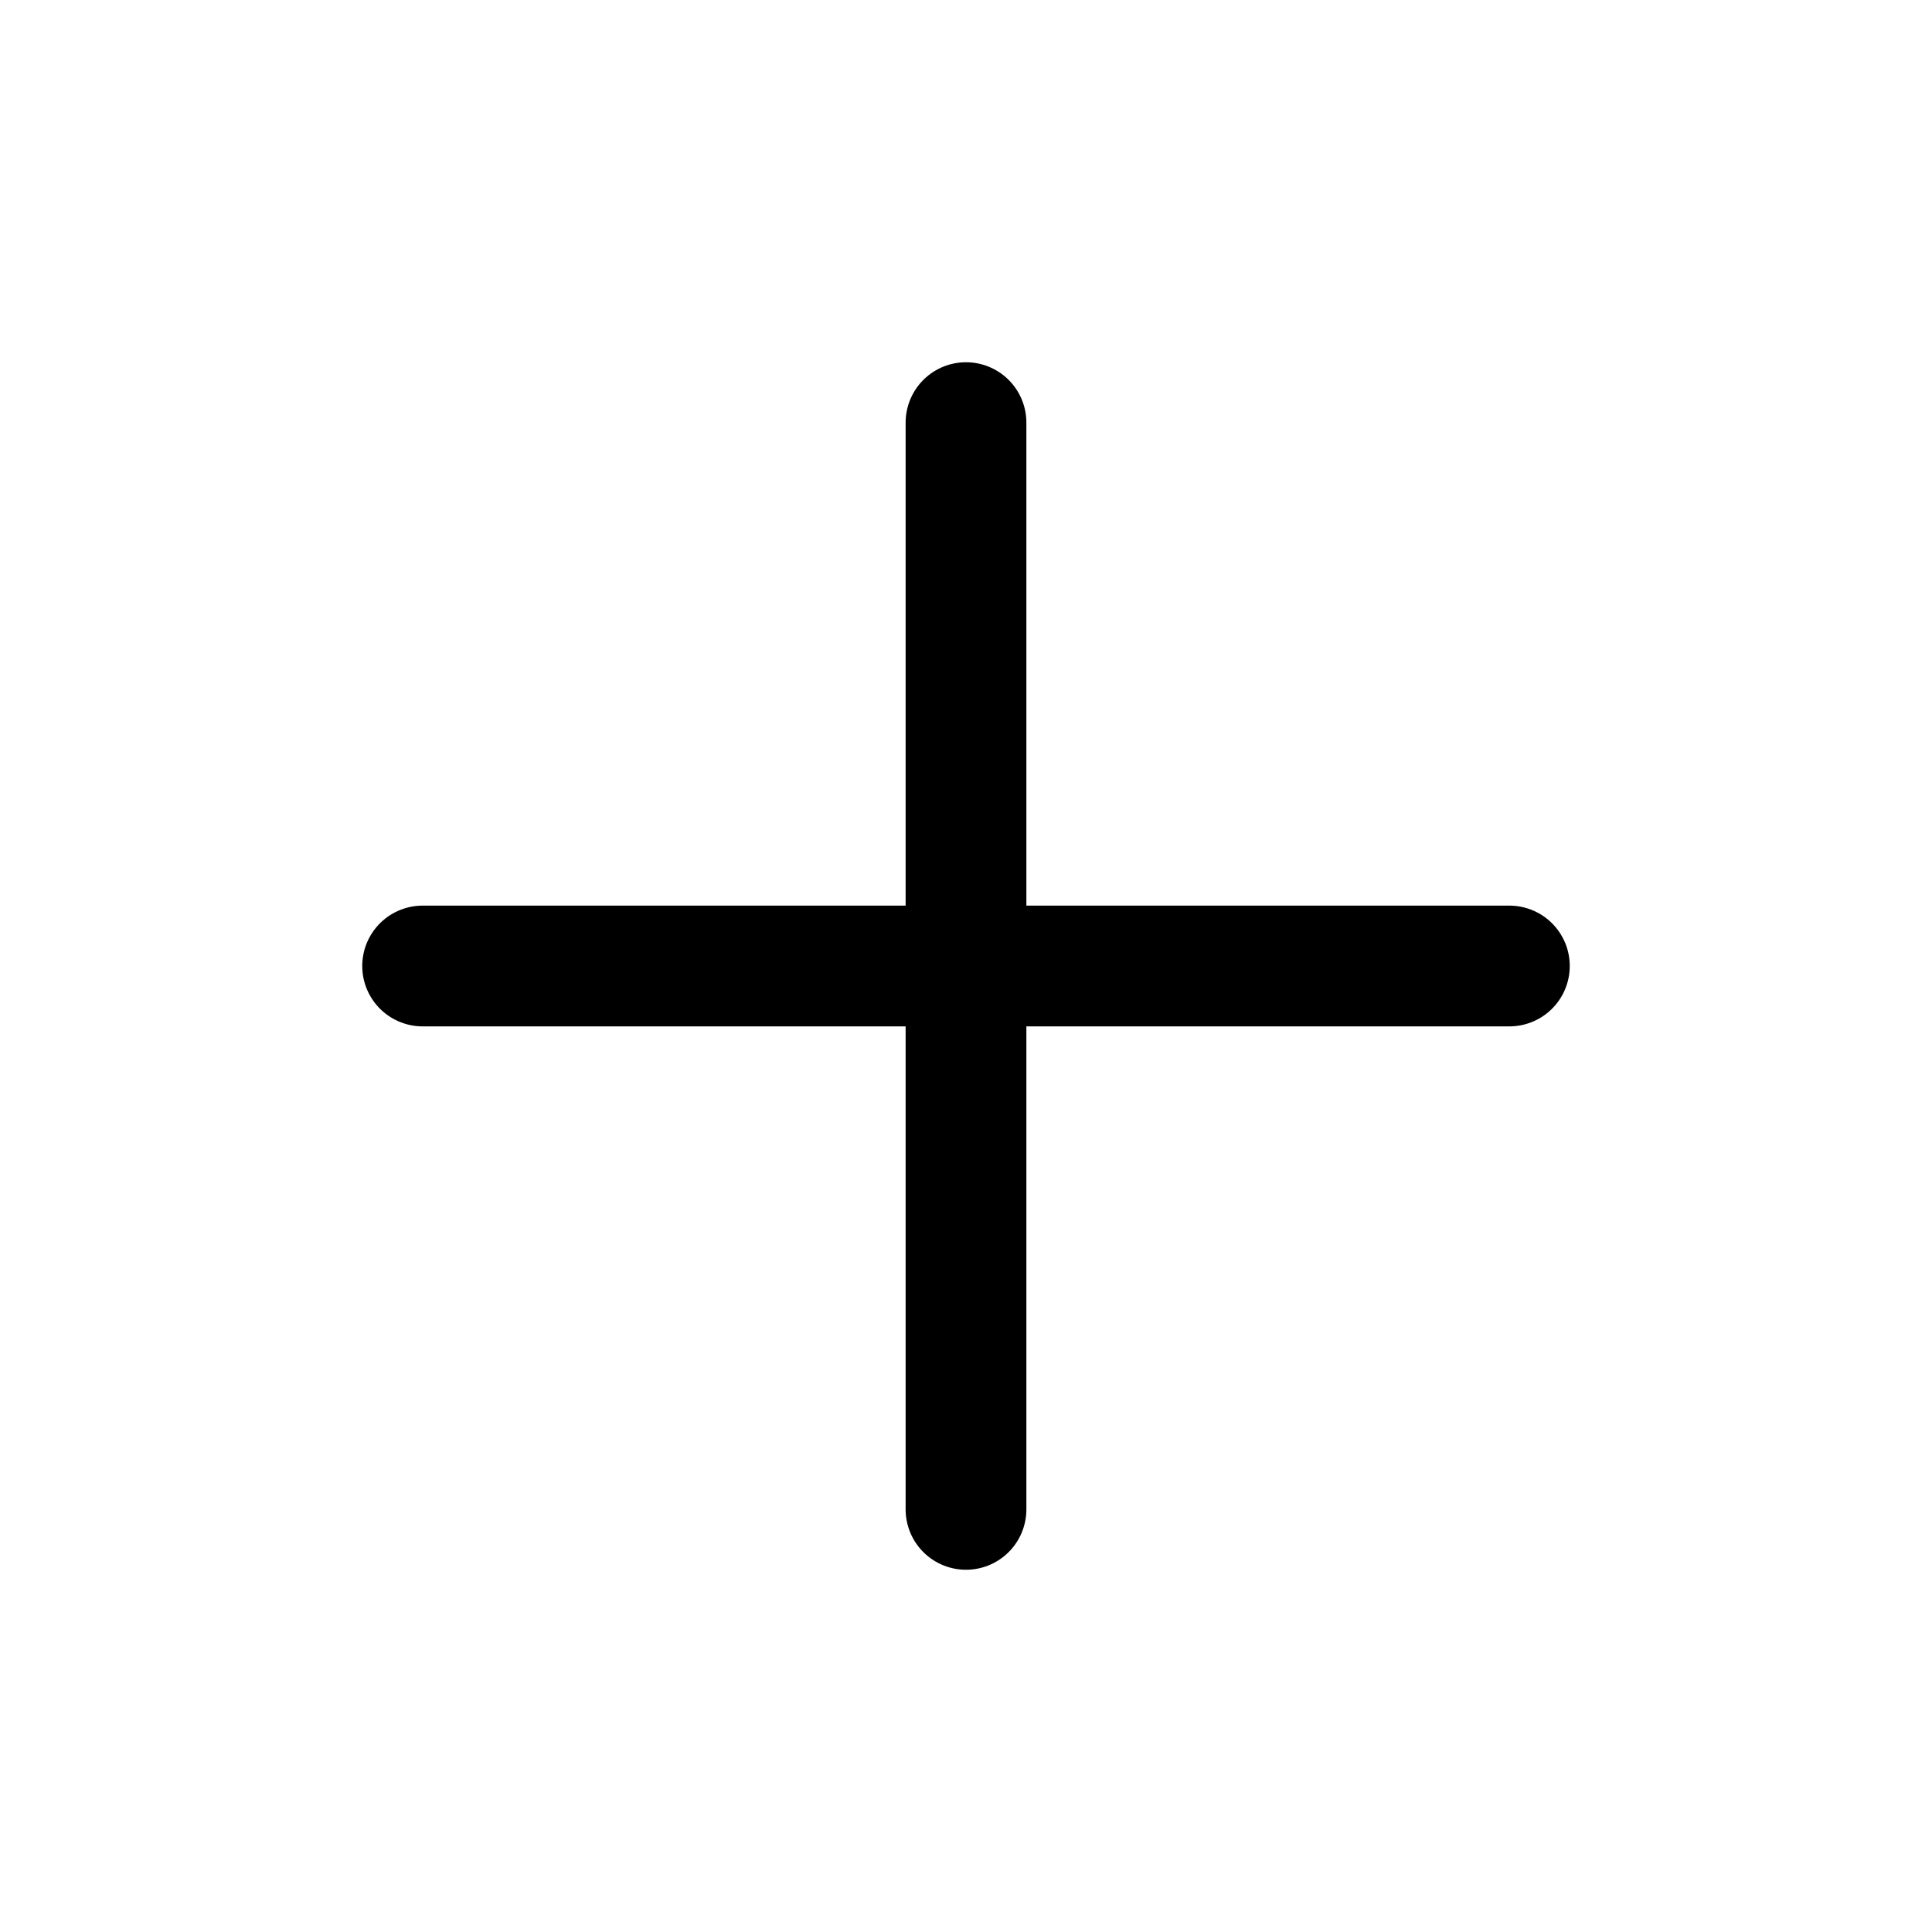
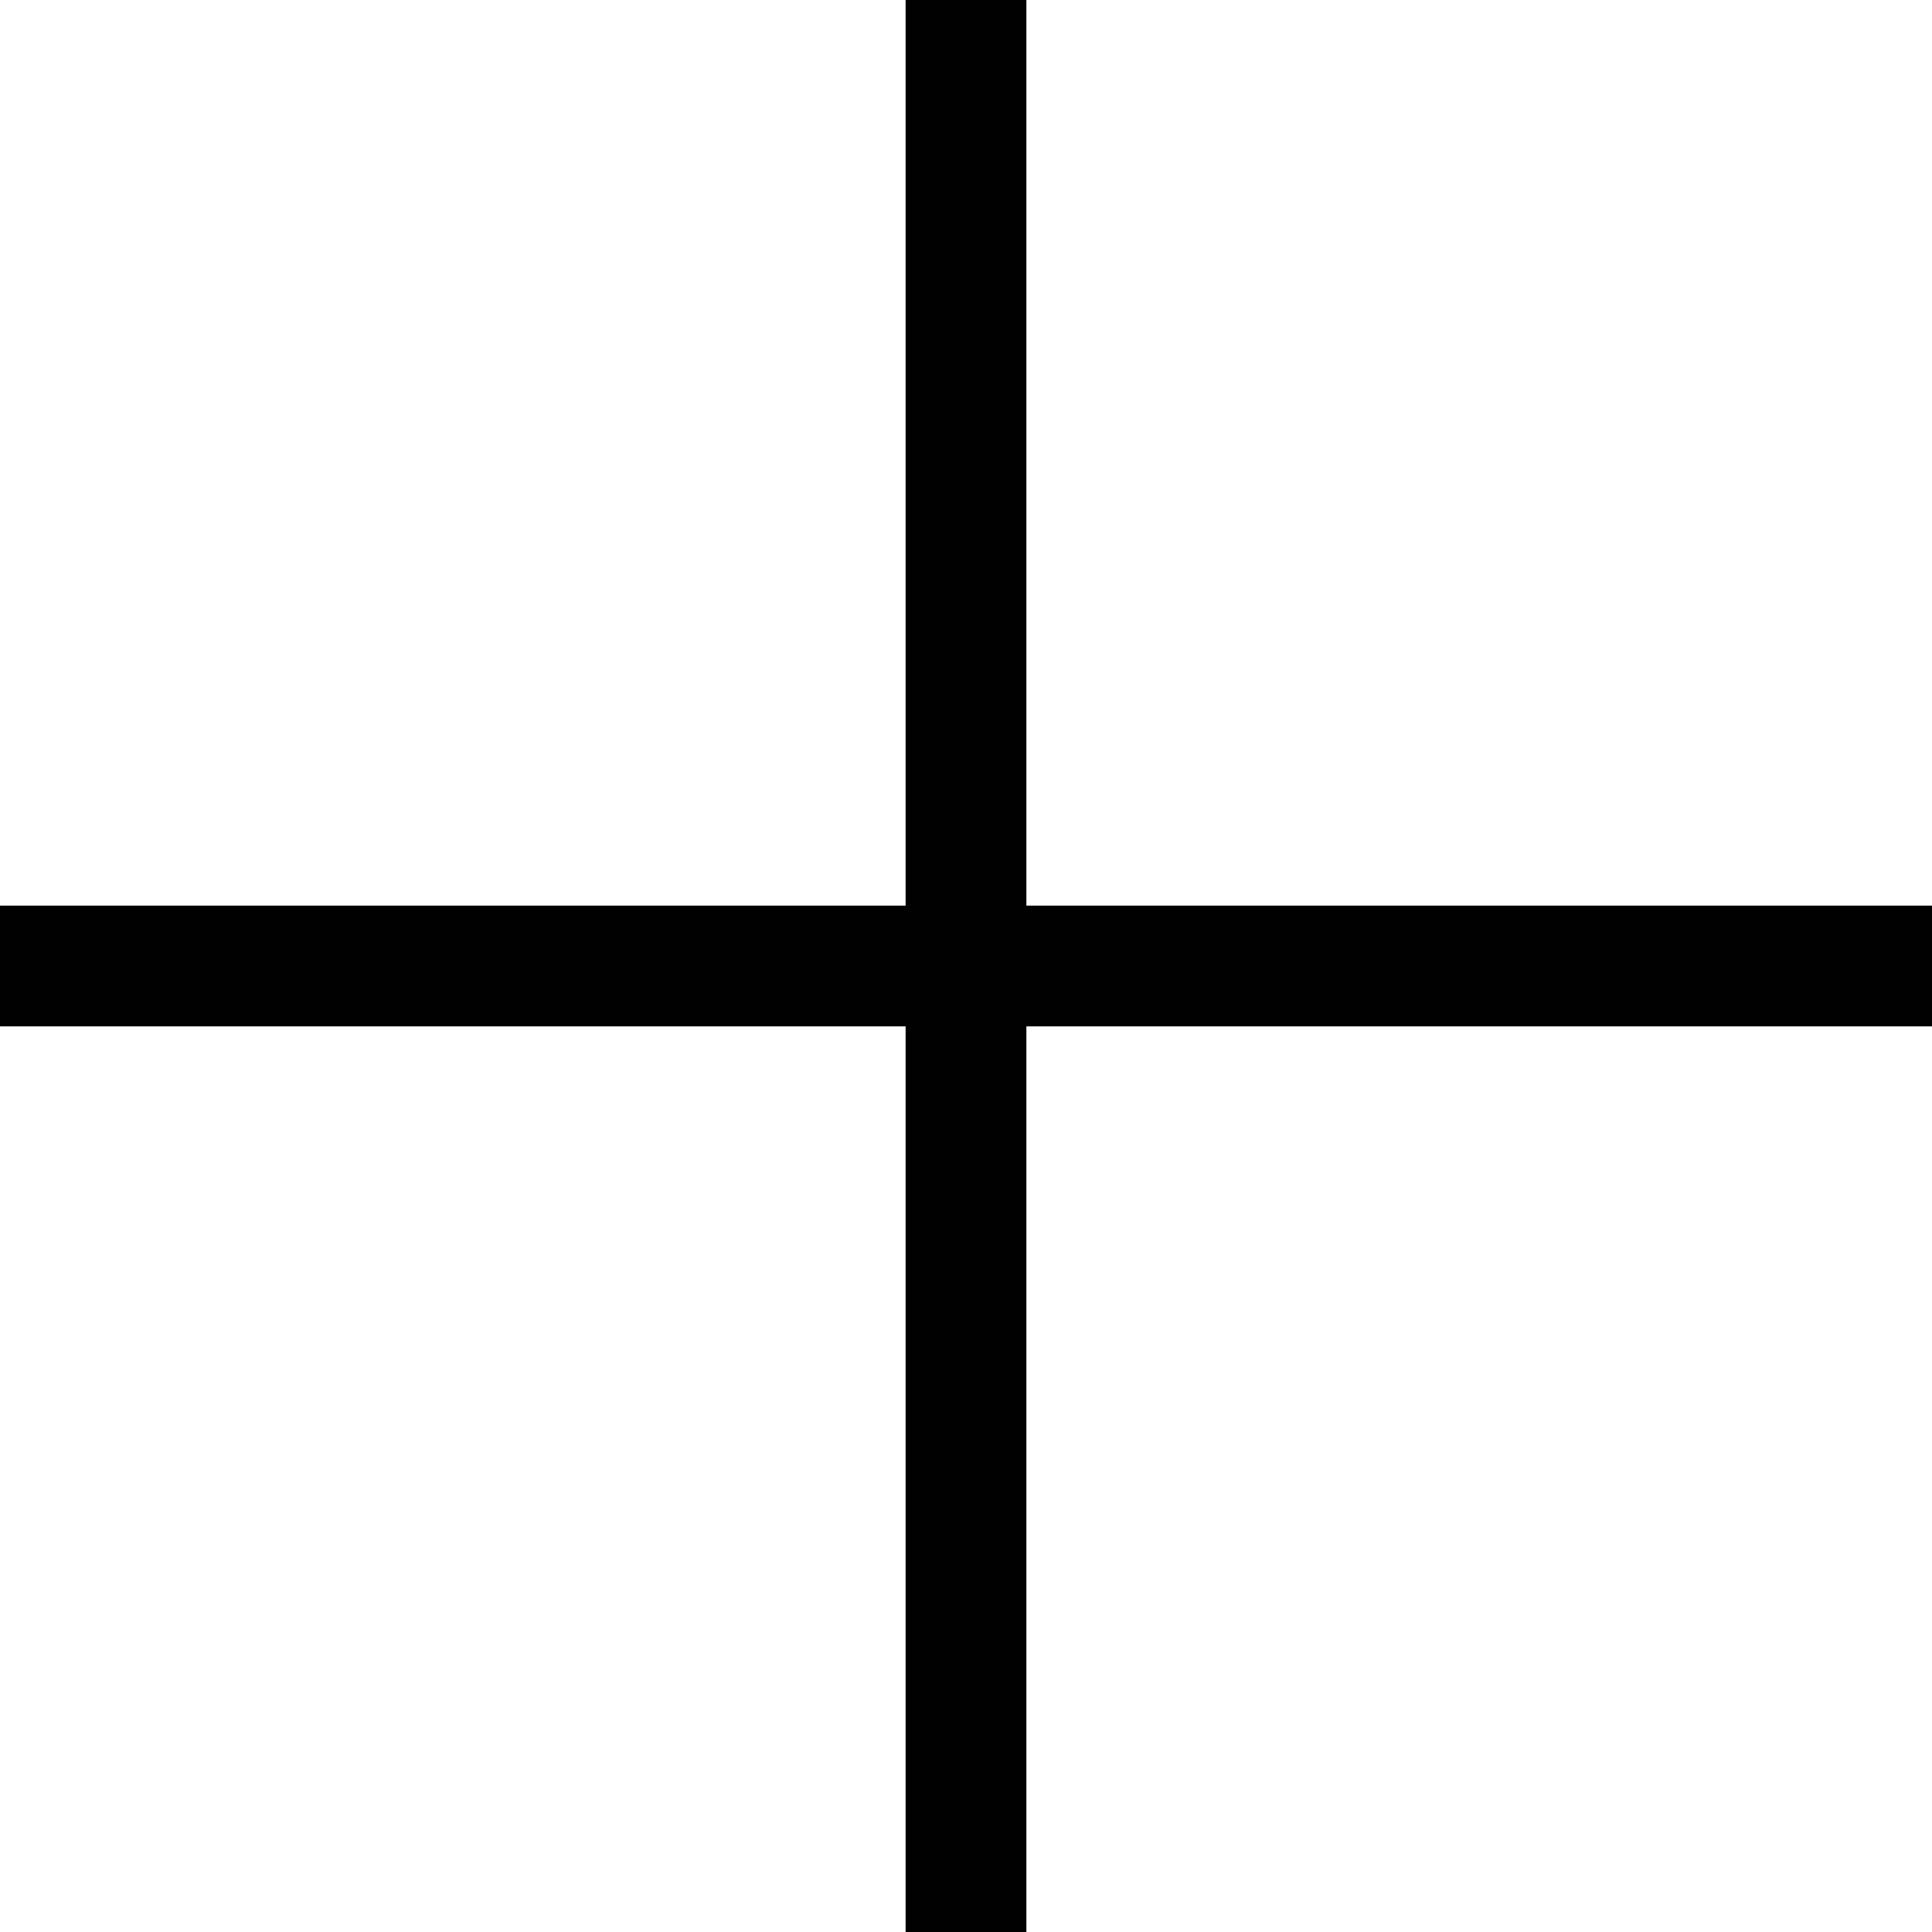
- <svg xmlns="http://www.w3.org/2000/svg" class="ionicon" viewBox="0 0 512 512">
-   <path fill="none" stroke="currentColor" stroke-linecap="round" stroke-linejoin="round" stroke-width="32" d="M256 112v288M400 256H112" />
+ <svg xmlns="http://www.w3.org/2000/svg" data-name="Layer 1" viewBox="0 0 64 64">
+   <line x1="32" x2="32" y2="64" fill="none" stroke="#010101" stroke-miterlimit="10" stroke-width="4" />
+   <line x2="64" y1="32" y2="32" fill="none" stroke="#010101" stroke-miterlimit="10" stroke-width="4" />
</svg>
